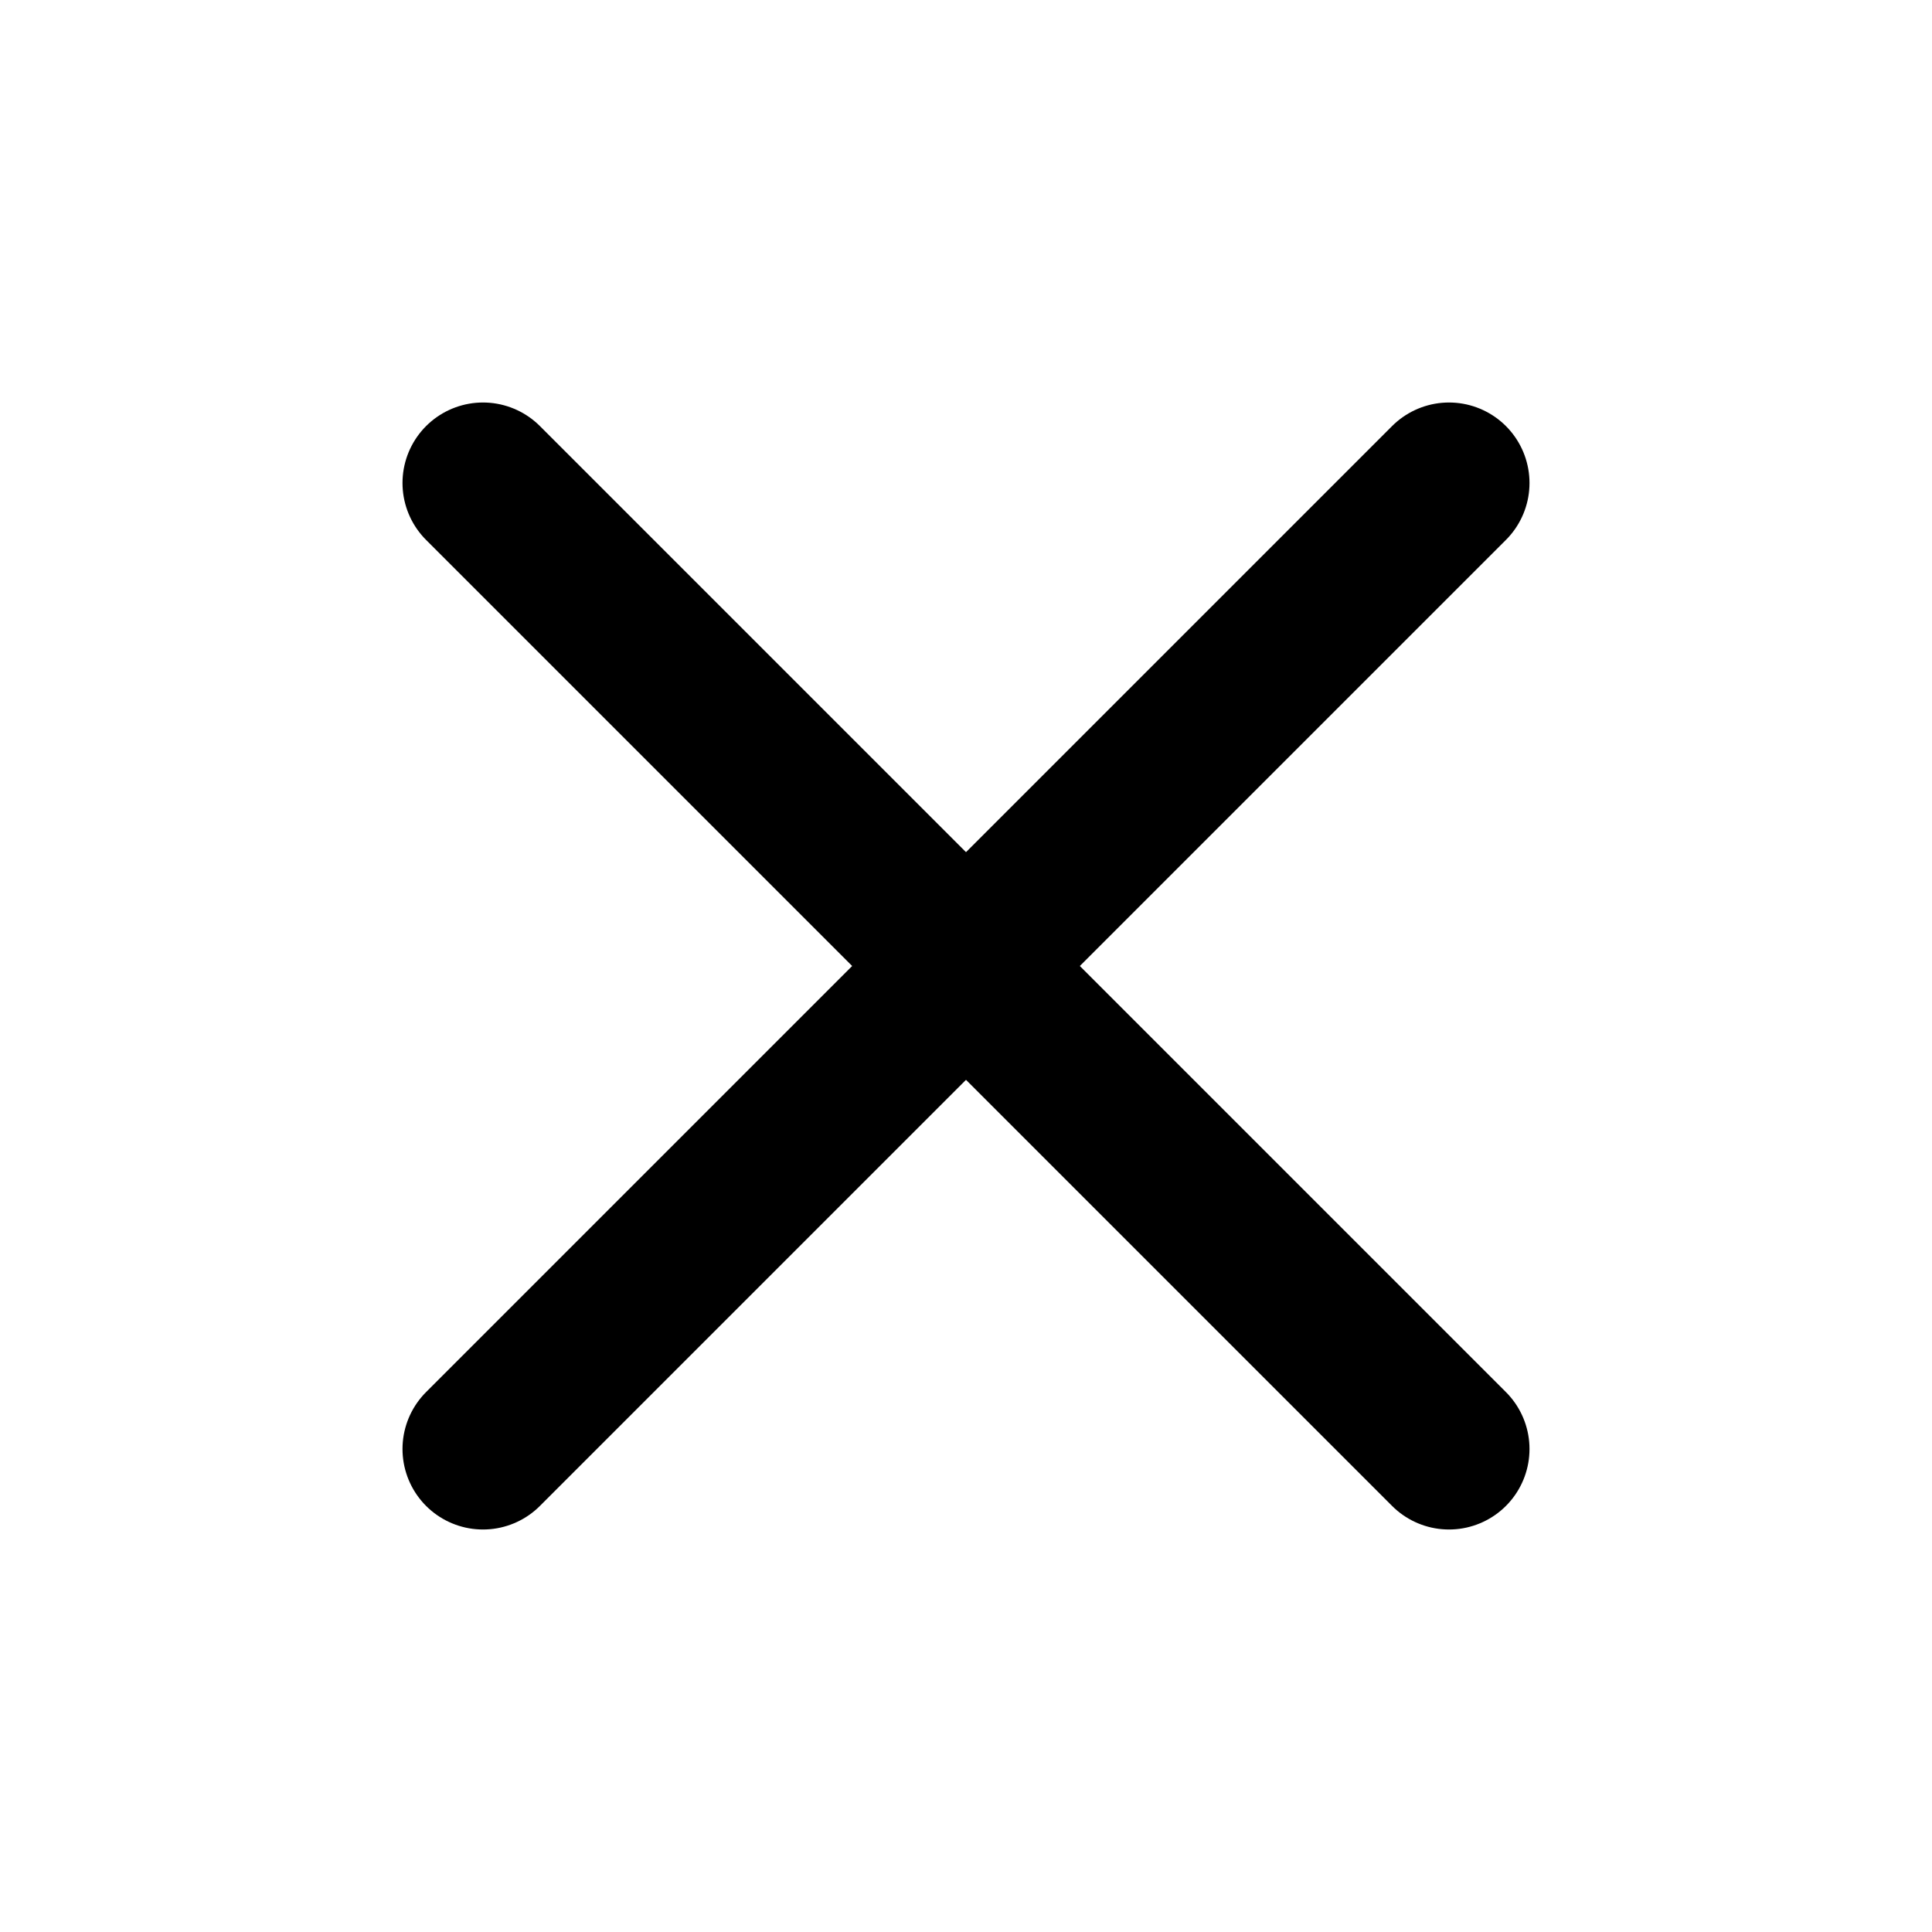
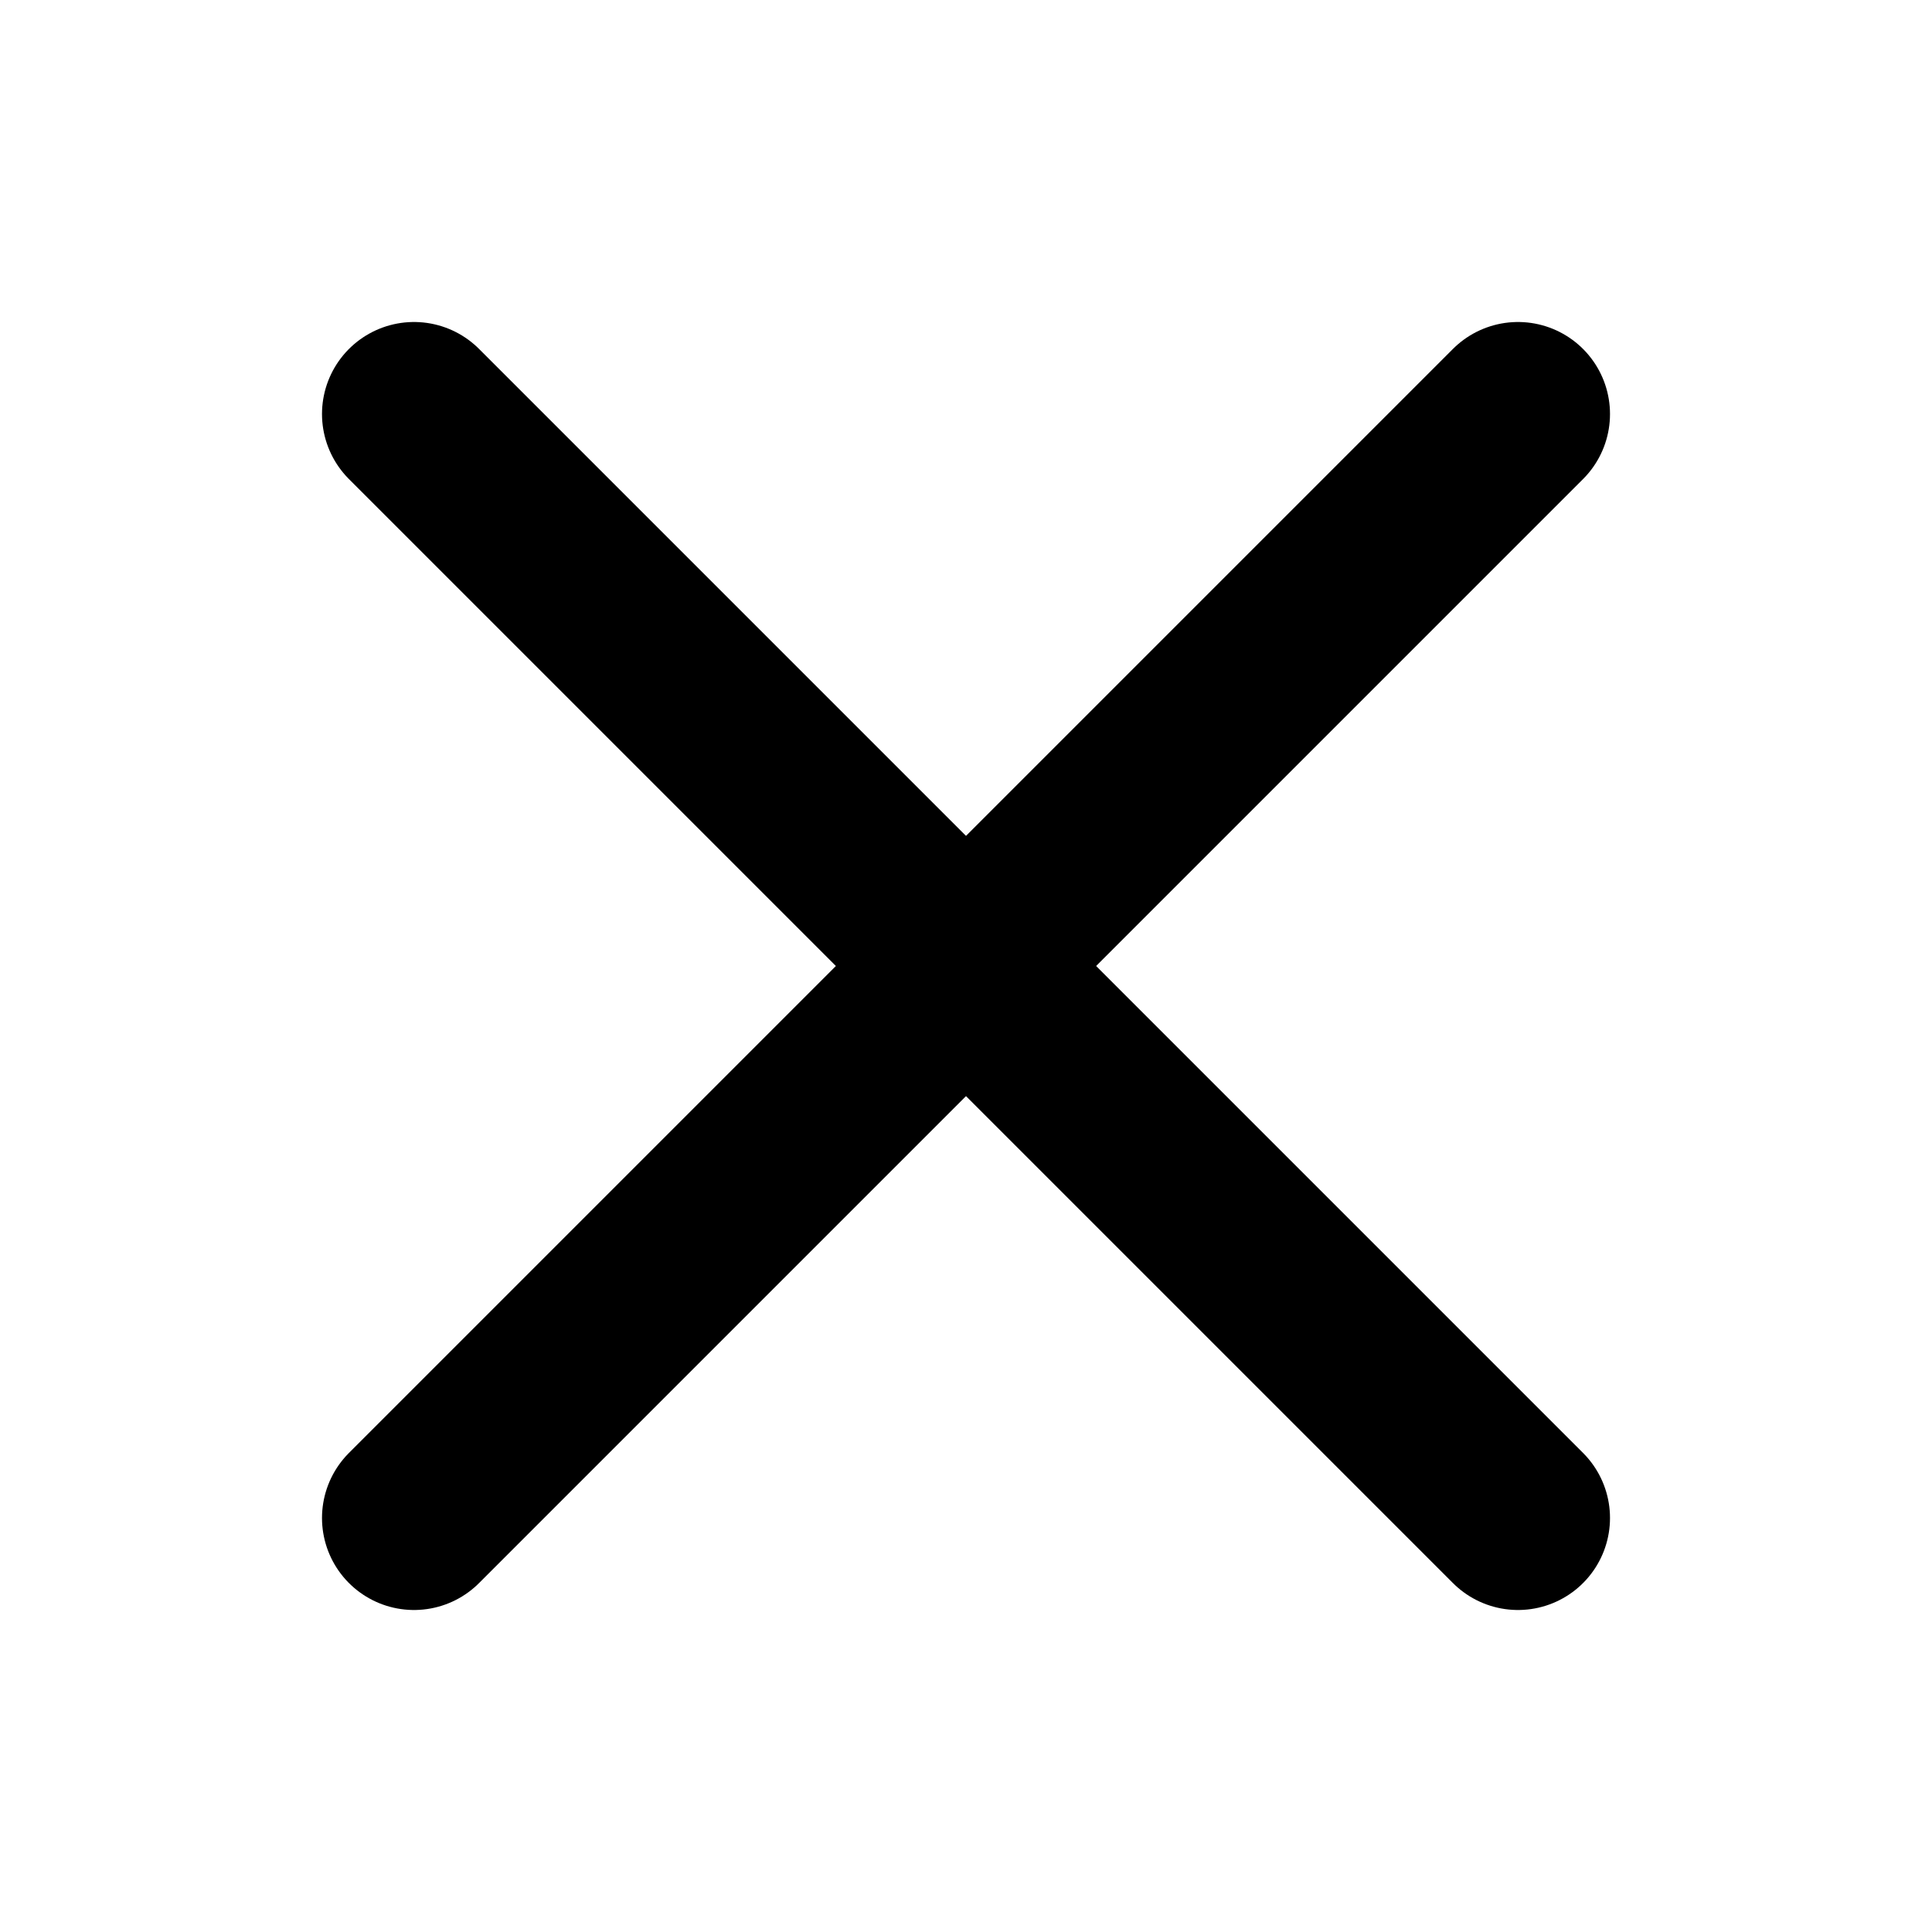
- <svg xmlns="http://www.w3.org/2000/svg" width="24" height="24" viewBox="0 0 24 24" fill="none" stroke="currentColor" stroke-width="2" stroke-linecap="round" stroke-linejoin="round" class="icon icon-tabler icons-tabler-outline icon-tabler-x">
-   <path stroke="none" d="M0 0h24v24H0z" fill="none" />
-   <path d="M18 6l-12 12" />
-   <path d="M6 6l12 12" />
+ <svg xmlns="http://www.w3.org/2000/svg" width="24" height="24" viewBox="0 0 24 24" fill="none" stroke="currentColor" stroke-width="2" stroke-linecap="round" stroke-linejoin="round" class="icon icon-tabler icons-tabler-outline icon-tabler-x" version="1.1" id="svg3">
+   <defs id="defs3" />
+   <path stroke="none" d="M0 0h24v24H0z" fill="none" id="path1" />
+   <path d="M 18.857,5.143 5.143,18.857" id="path2" style="stroke-width:2.286" />
+   <path d="M 5.143,5.143 18.857,18.857" id="path3" style="stroke-width:2.286" />
</svg>
